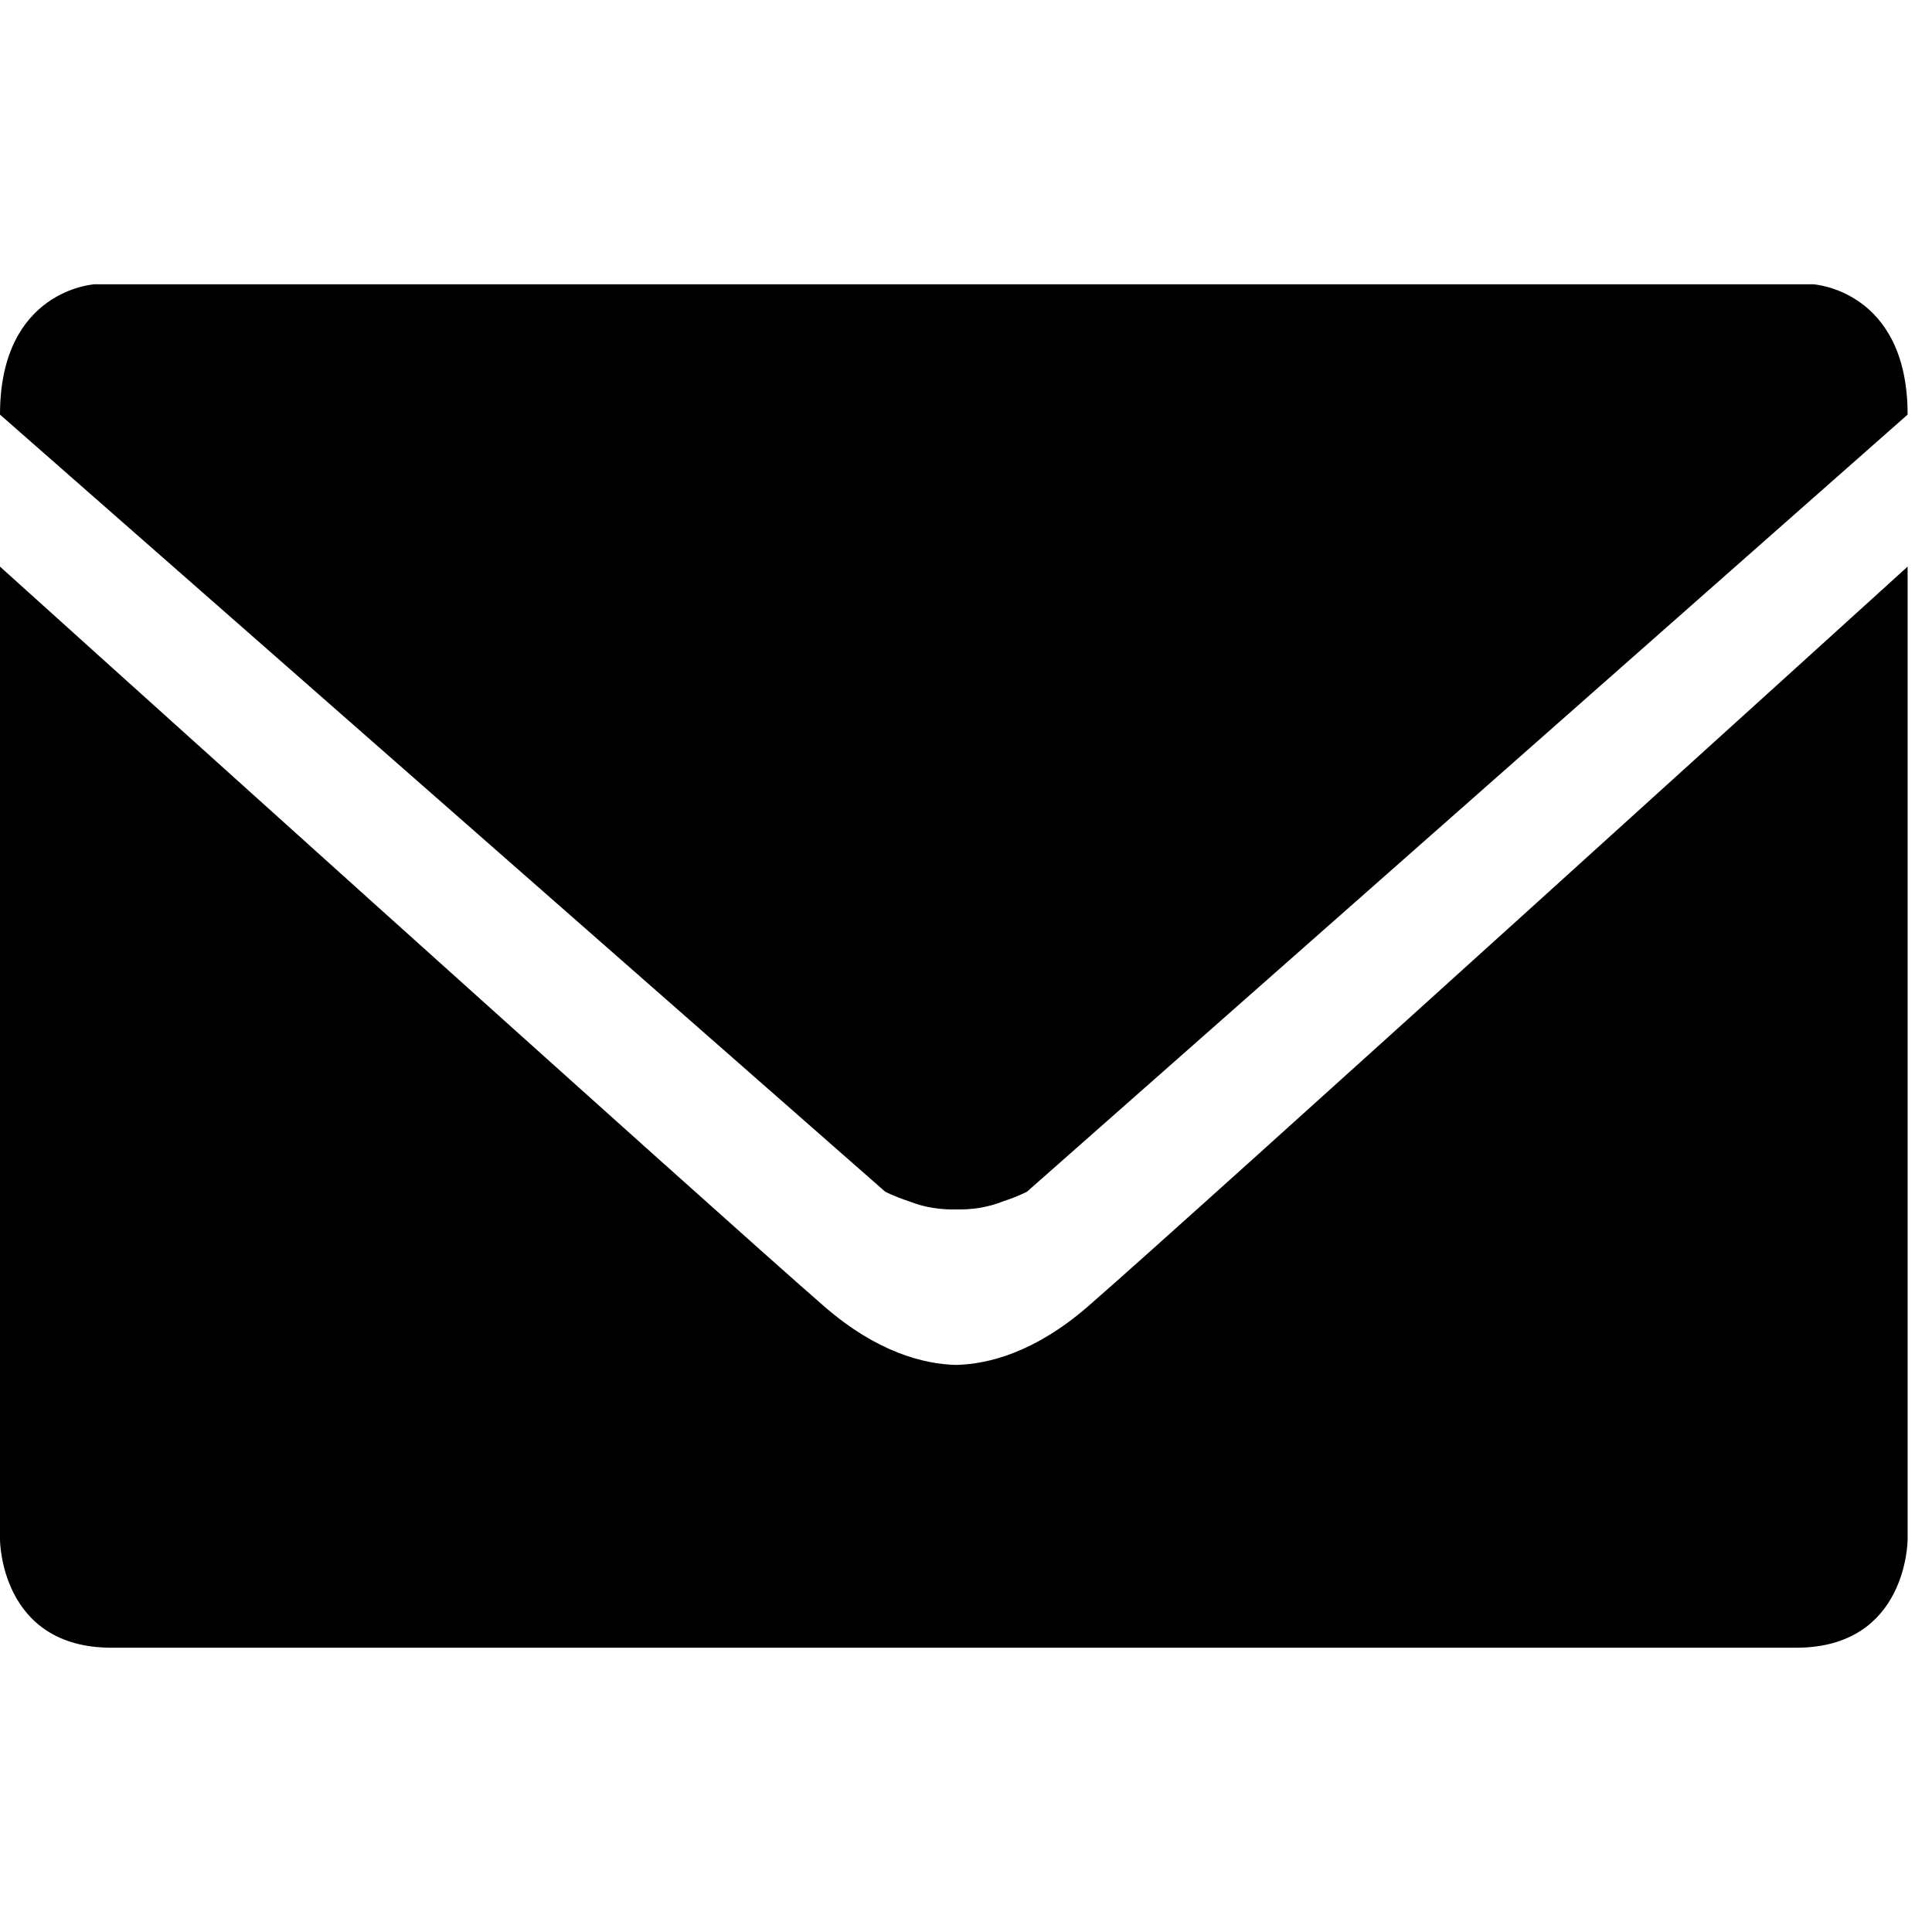
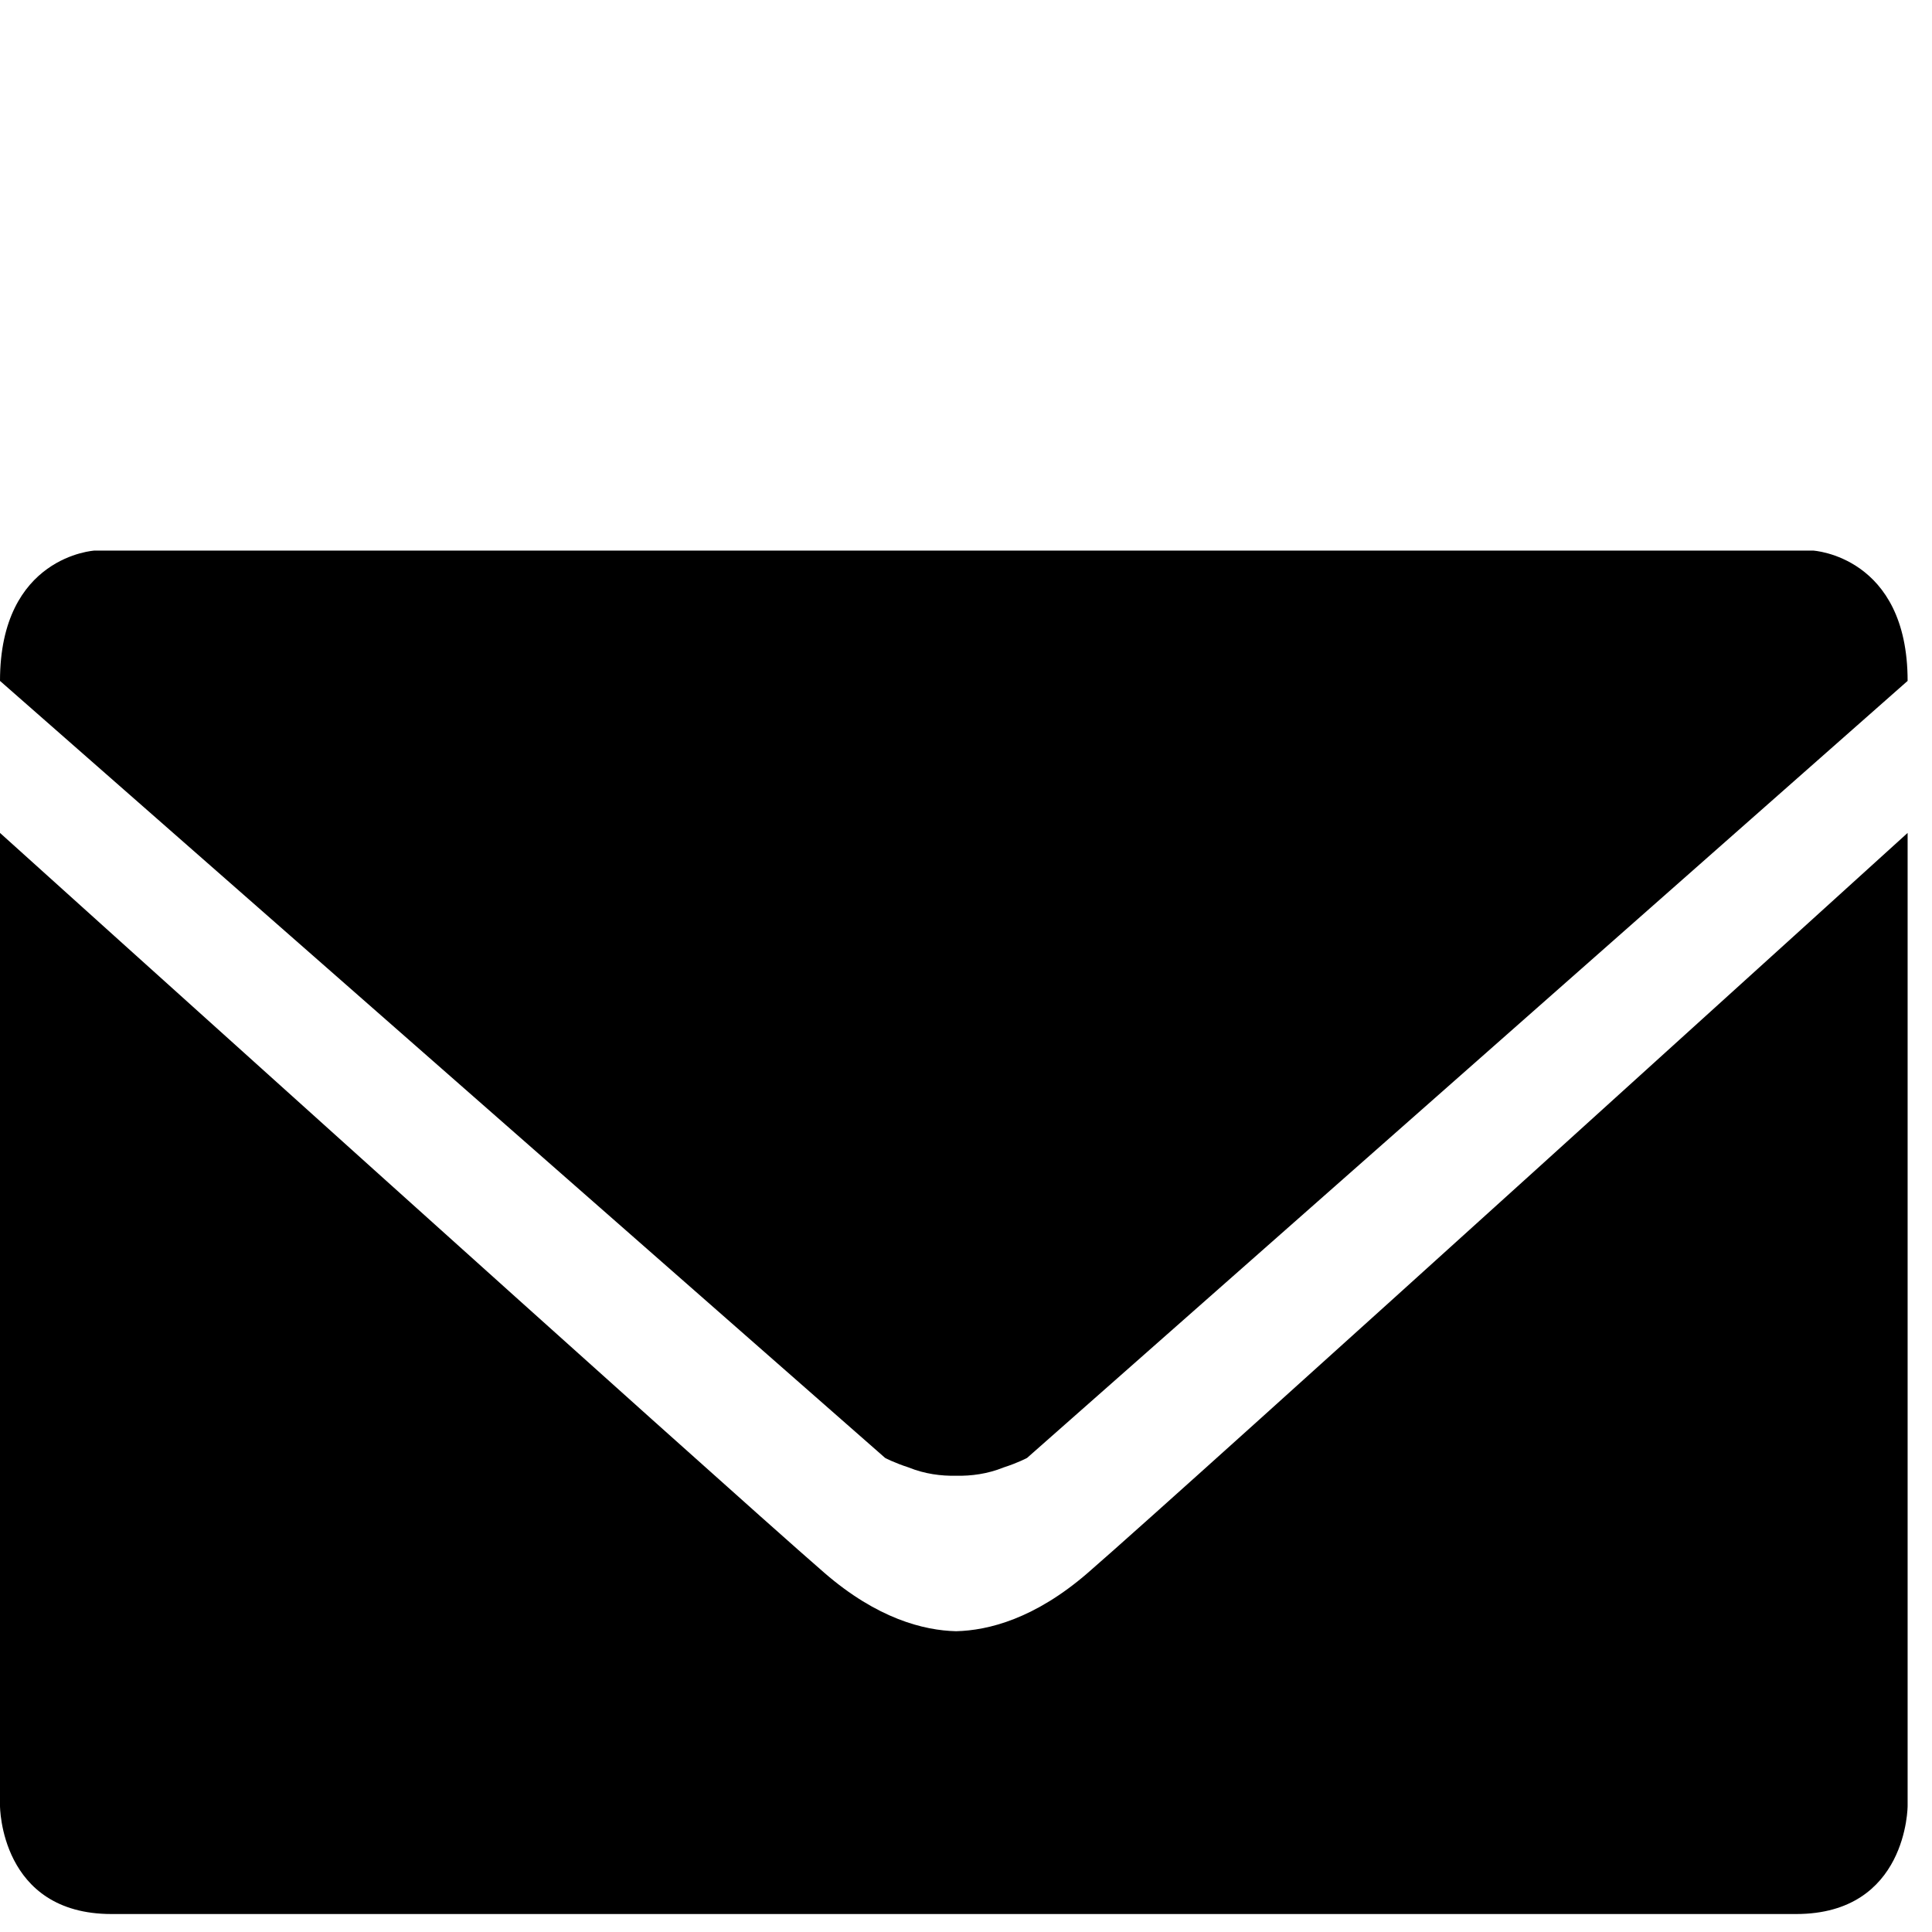
- <svg xmlns="http://www.w3.org/2000/svg" class="icon" viewBox="0 0 1451 1024" version="1.1" width="25" height="25">
+ <svg xmlns="http://www.w3.org/2000/svg" class="icon" viewBox="0 100 1451 424" version="1.1" width="17" height="17">
  <path d="M664.782 681.473 0 97.881C0 3.997 71.047 0 71.047 0L474.478 0 961.649 0 1361.642 0C1361.642 0 1432.689 3.997 1432.689 97.881L771.345 681.473C771.345 681.473 764.483 685.155 753.594 688.651L753.594 688.665C741.603 693.493 729.425 695.069 718.078 694.84 706.731 695.069 694.553 693.493 682.562 688.665L682.562 688.651C671.645 685.14 664.782 681.473 664.782 681.473L664.782 681.473ZM718.064 811.604C693.78 811.016 658.879 802.205 619.108 767.735 542.989 701.76 0 212.052 0 212.052L0 942.81C0 942.81 0 1024 83.726 1024L682.533 1024 753.58 1024 1348.948 1024C1432.689 1024 1432.689 942.81 1432.689 942.81L1432.689 212.052C1432.689 212.052 893.138 701.76 817.019 767.735 777.248 802.205 742.348 811.031 718.064 811.604L718.064 811.604Z" />
</svg>
